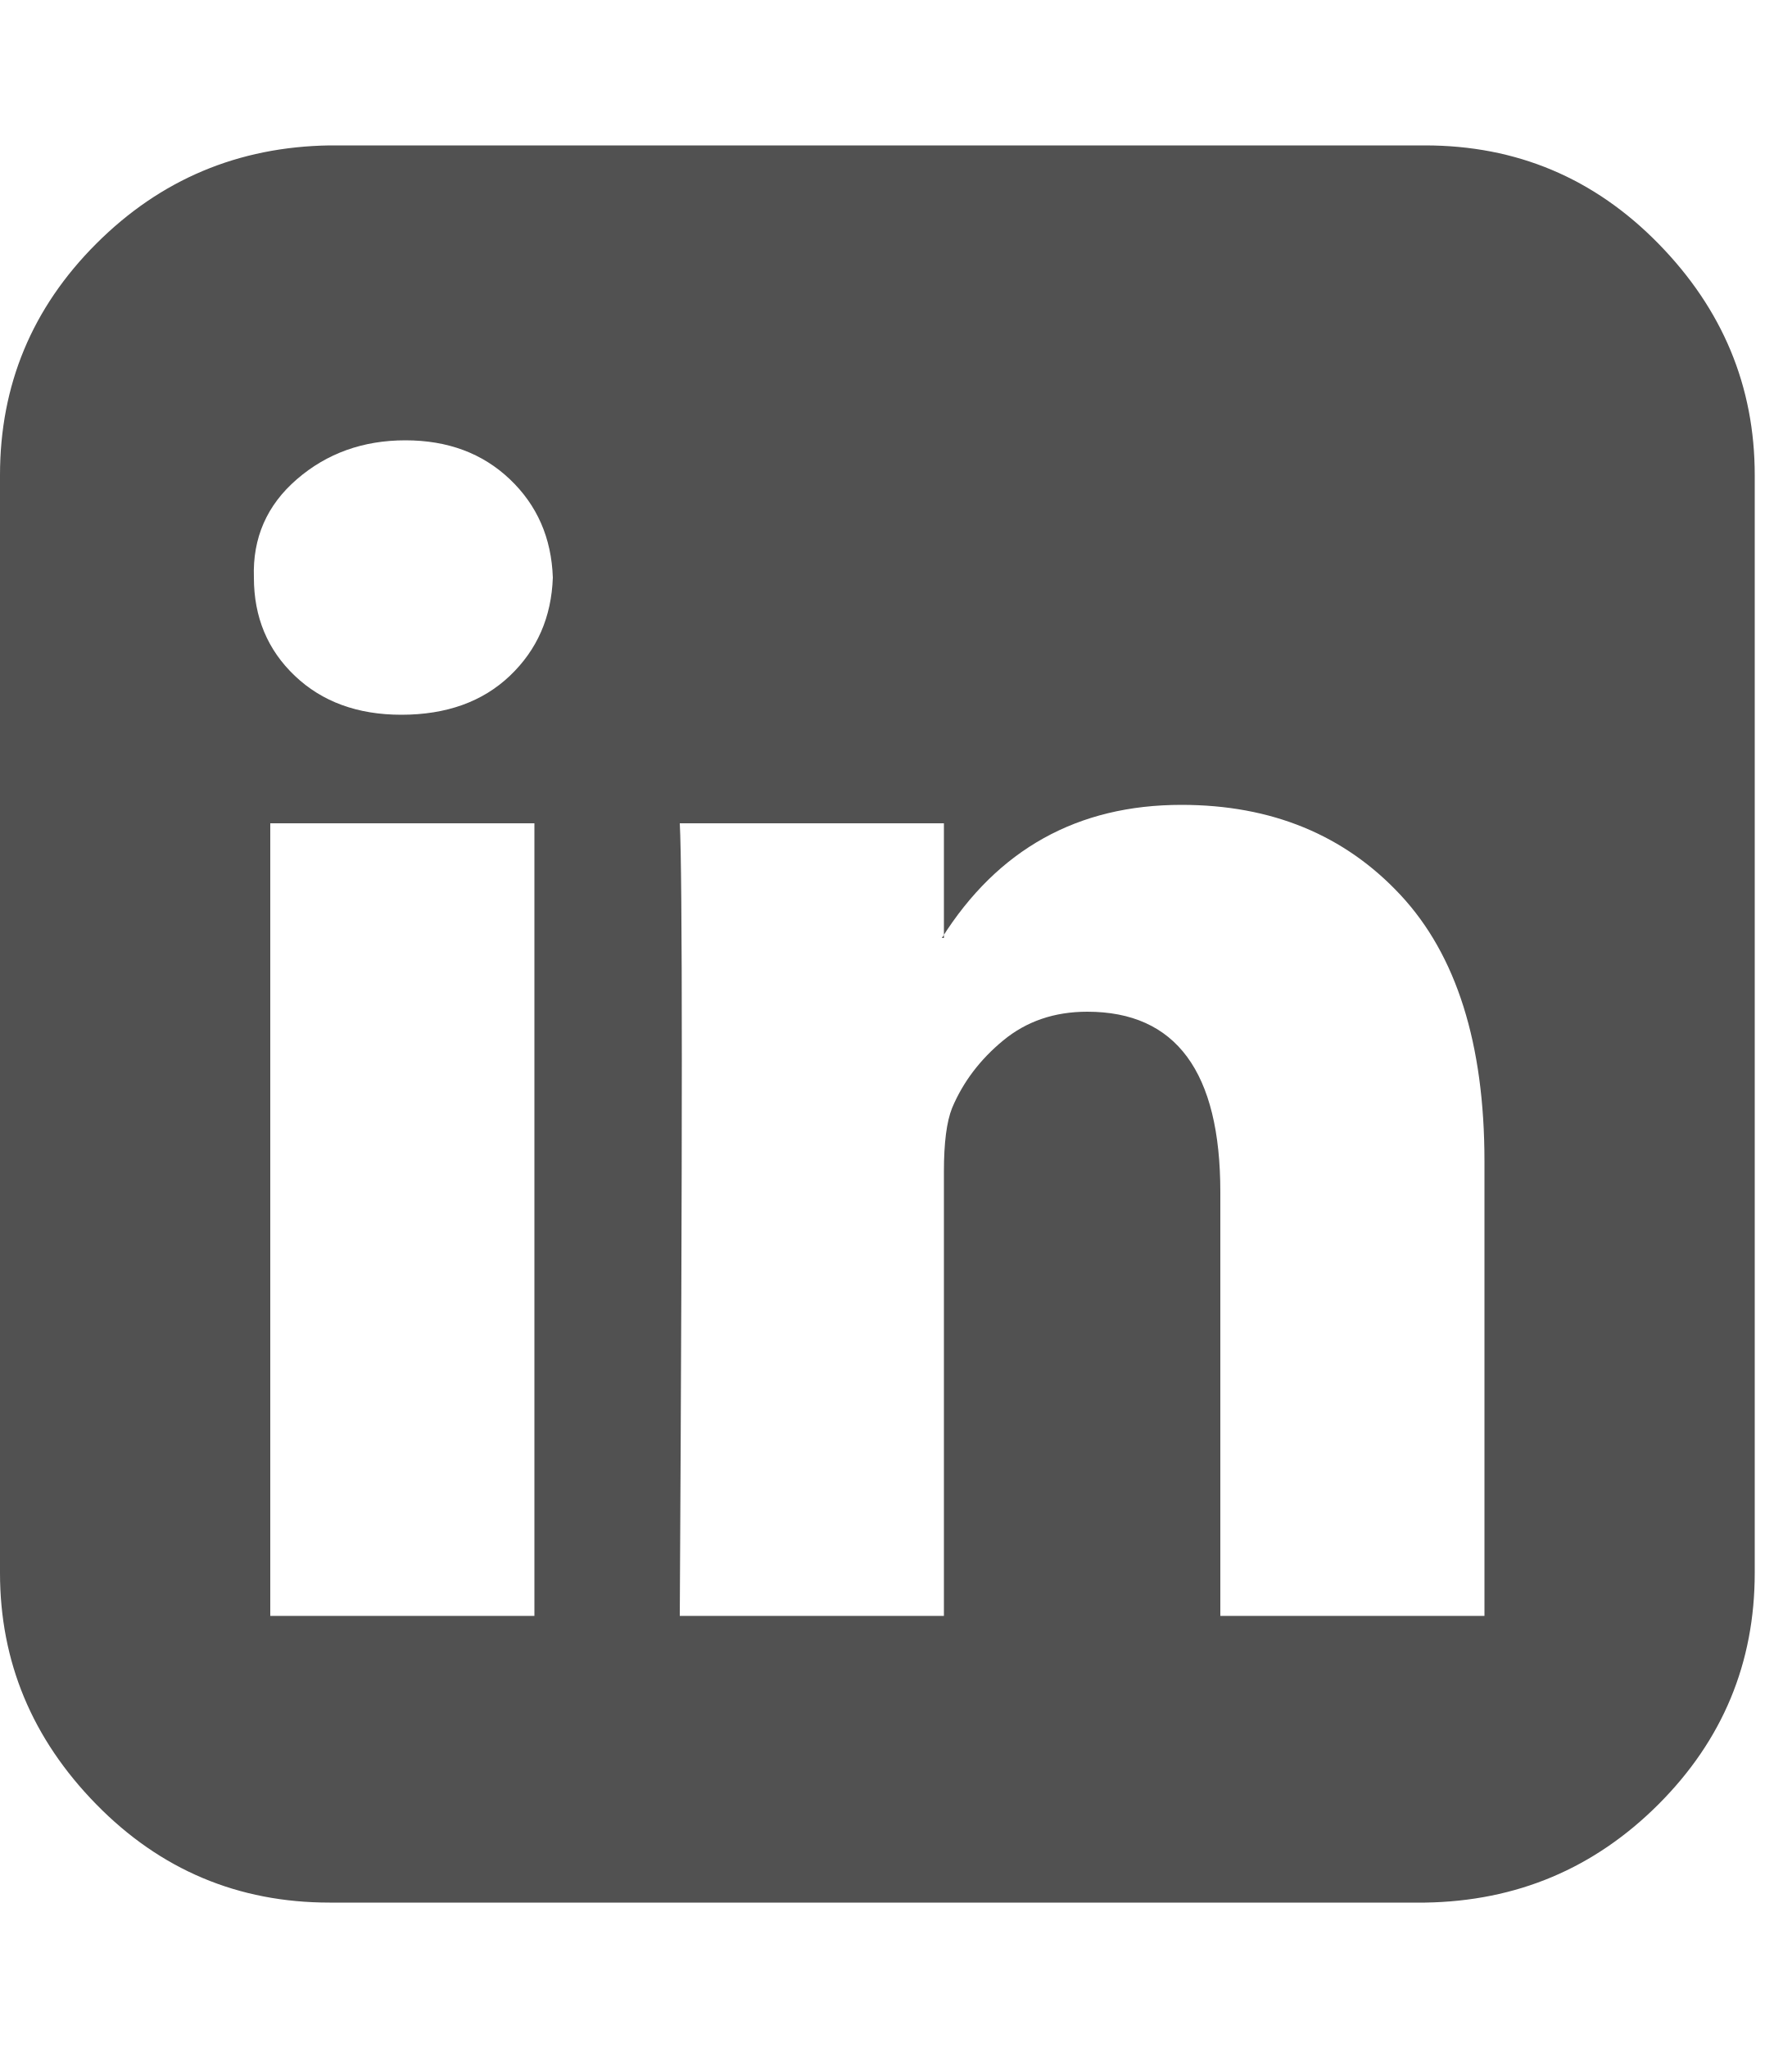
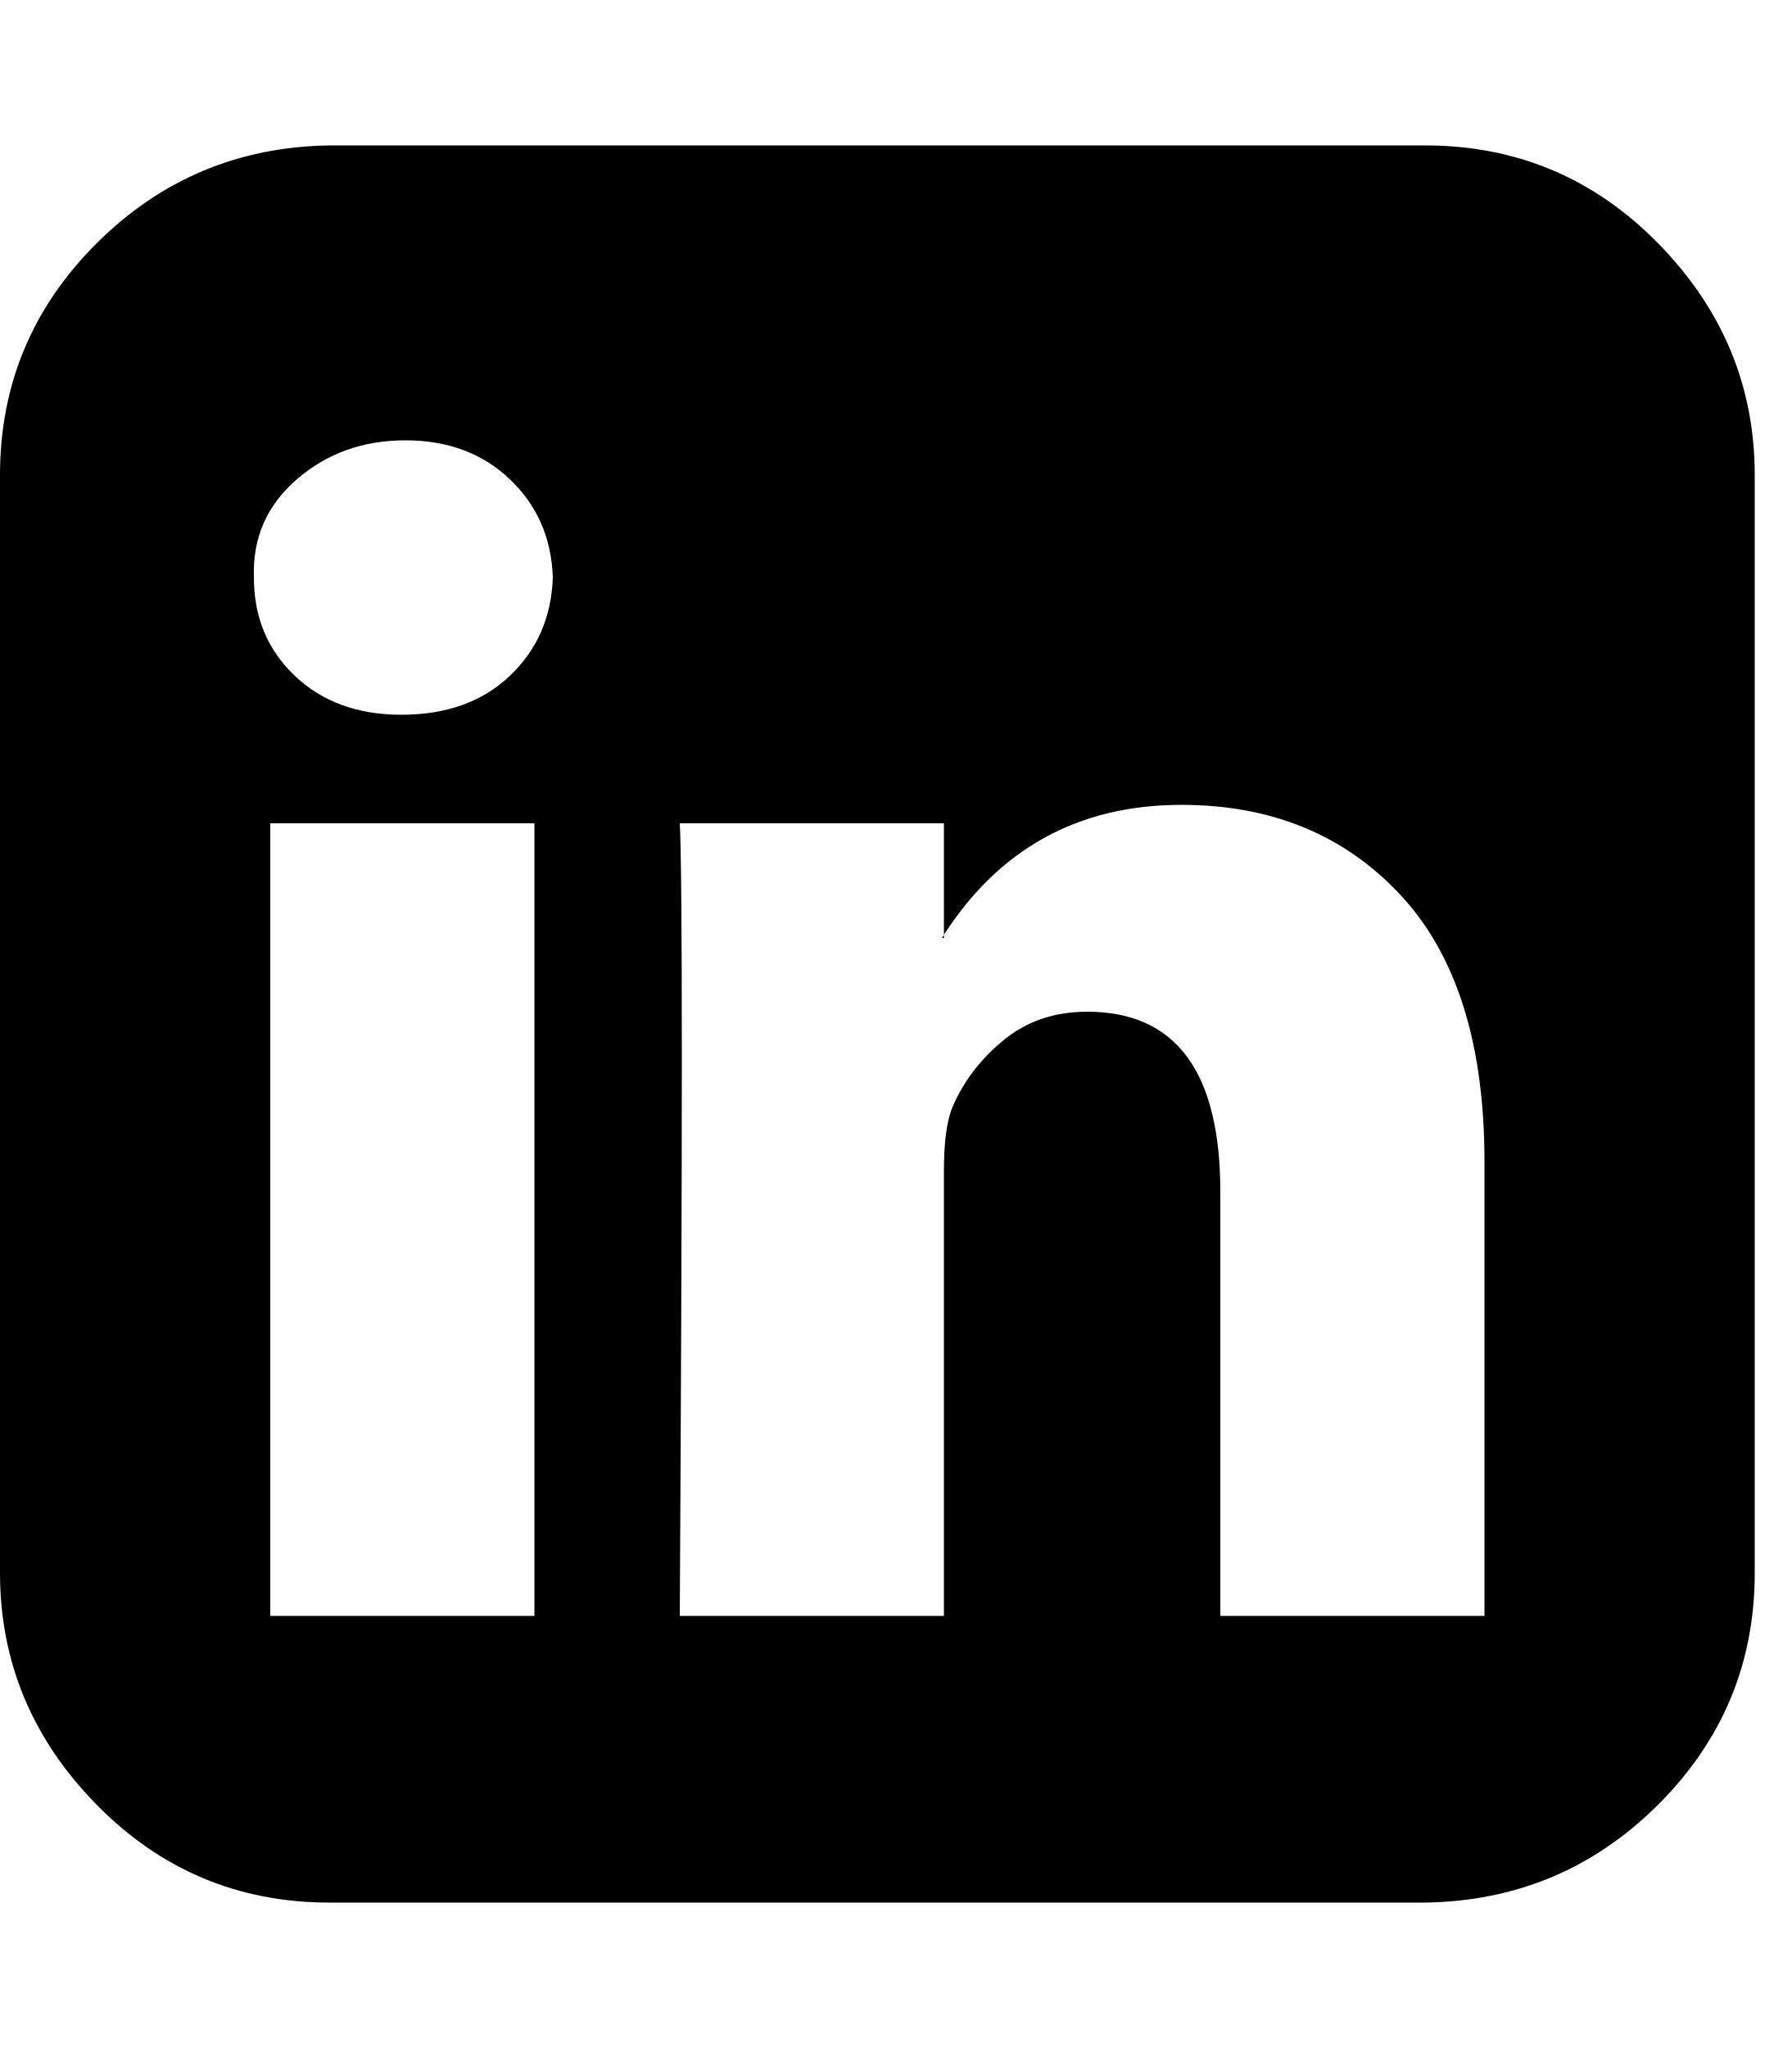
- <svg xmlns="http://www.w3.org/2000/svg" width="28" height="32" viewBox="0 0 28 32" fill="#515151" aria-label="LinkedIn">
+ <svg xmlns="http://www.w3.org/2000/svg" width="28" height="32" viewBox="0 0 28 32" aria-label="LinkedIn">
  <path d="M4.224 25.248h4.128v-12.384h-4.128v12.384zM8.64 9.024q-0.032-0.928-0.672-1.536t-1.632-0.608-1.696 0.608-0.672 1.536q0 0.928 0.64 1.536t1.664 0.608v0q1.056 0 1.696-0.608t0.672-1.536zM19.072 25.248h4.128v-7.104q0-2.752-1.312-4.16t-3.424-1.408q-2.432 0-3.744 2.080h0.032v-1.792h-4.128q0.064 1.184 0 12.384h4.128v-6.944q0-0.672 0.128-0.992 0.256-0.608 0.8-1.056t1.312-0.448q2.080 0 2.080 2.816v6.624zM27.424 7.424v17.152q0 2.112-1.504 3.616t-3.648 1.536h-17.12q-2.144 0-3.648-1.536t-1.504-3.616v-17.152q0-2.112 1.504-3.616t3.648-1.536h17.12q2.144 0 3.648 1.536t1.504 3.616z" />
</svg>
